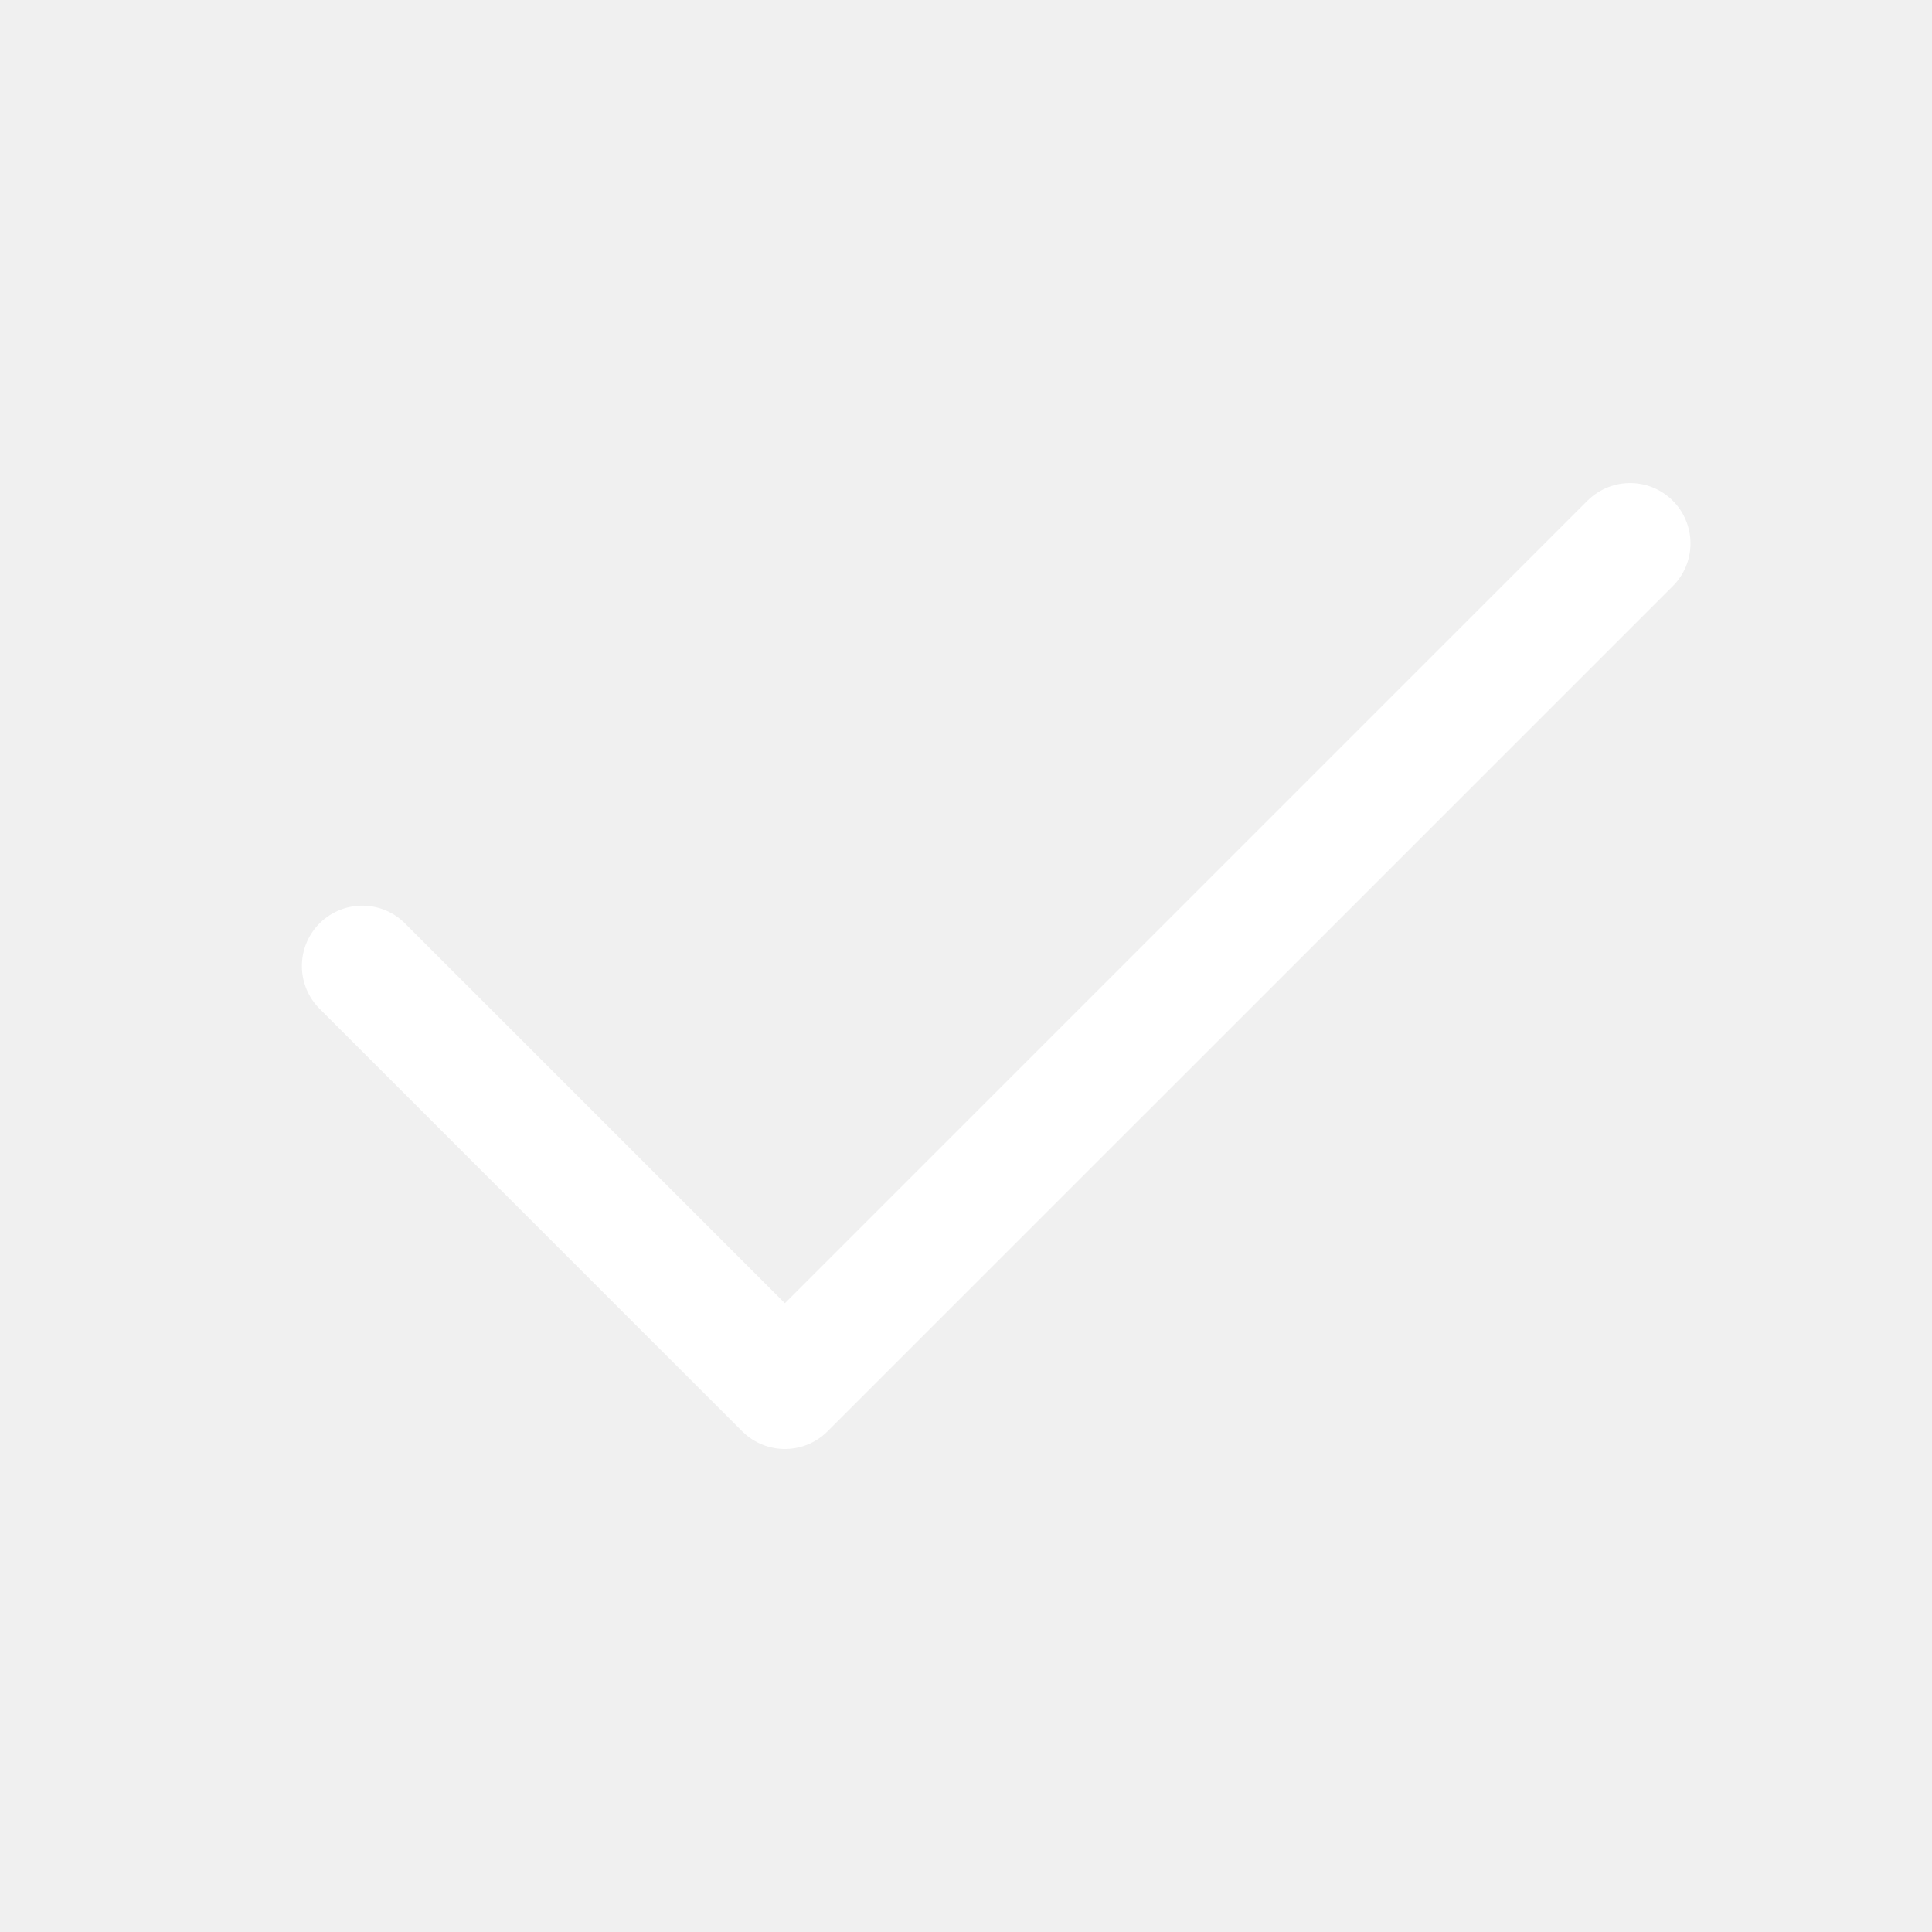
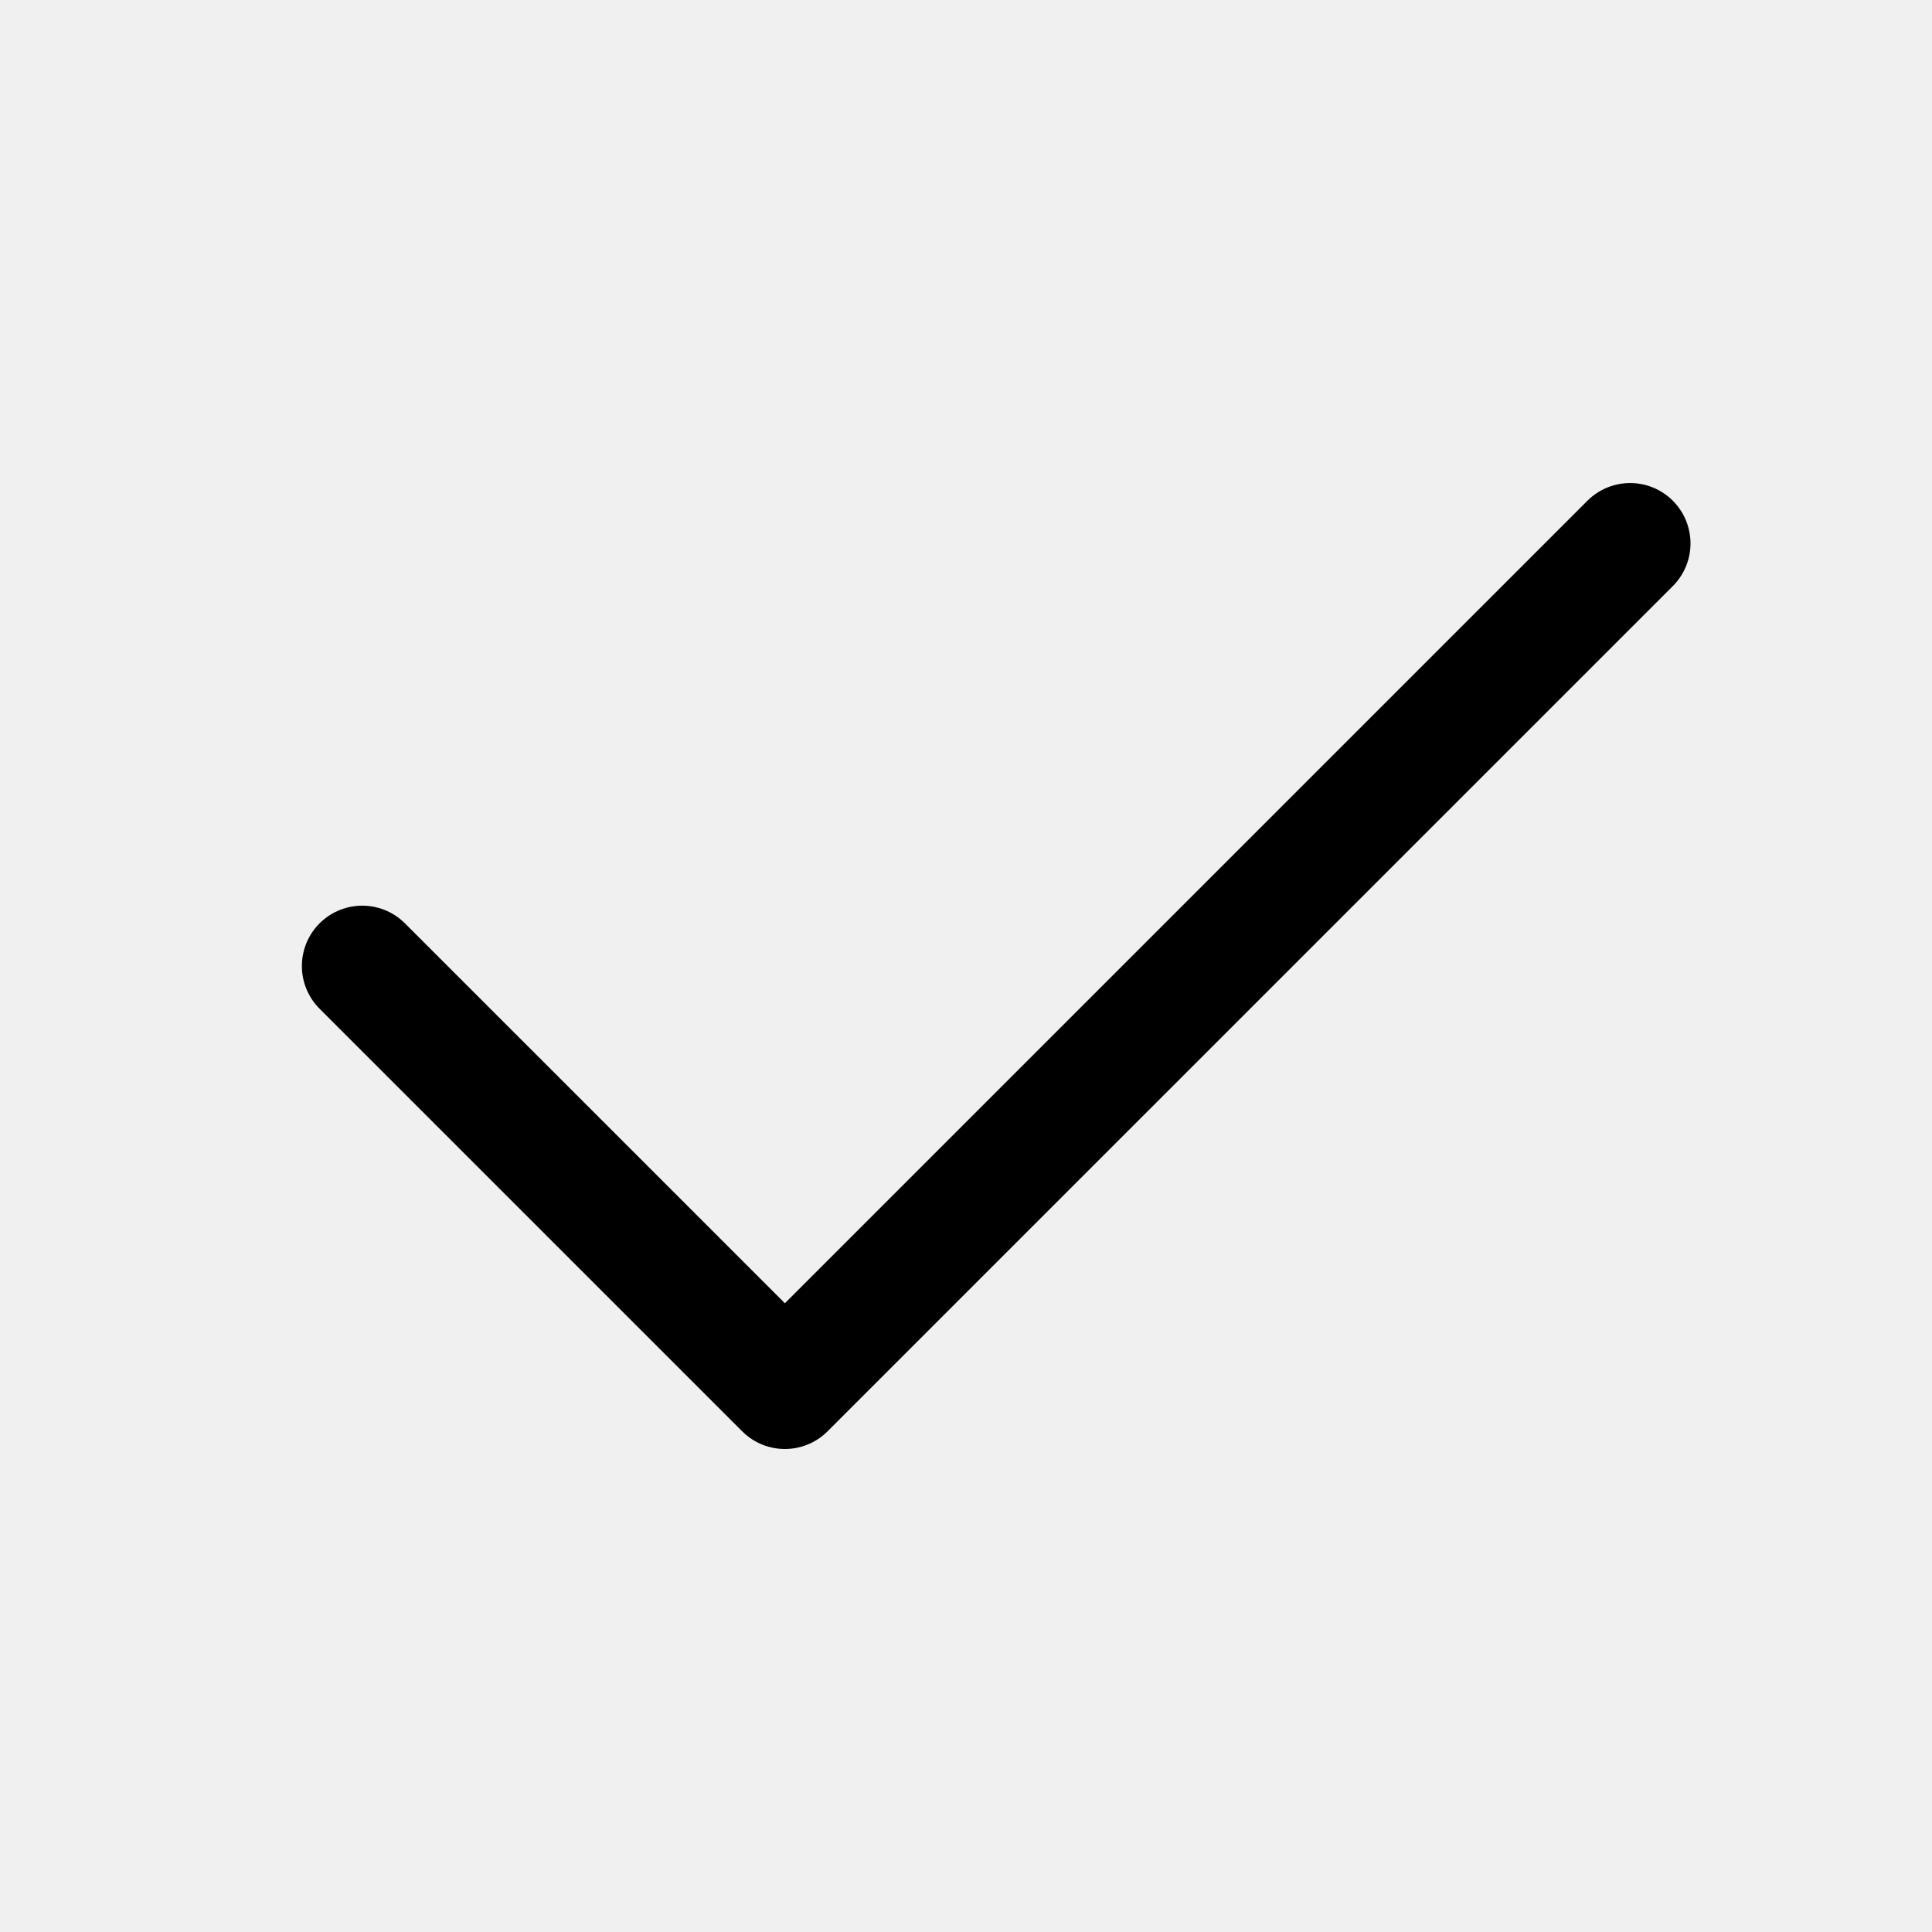
<svg xmlns="http://www.w3.org/2000/svg" viewBox="0 0 256 256">
-   <path fill="none" d="M0 0h256v256H0z" />
-   <path fill="none" stroke="#fff" stroke-linecap="round" stroke-linejoin="round" stroke-width="16" d="M216 72.005 104 184l-56-55.995" />
+   <rect width="256" height="256" fill="none" />
+   <polyline points="216 72.005 104 184 48 128.005" fill="none" stroke="currentColor" stroke-linecap="round" stroke-linejoin="round" stroke-width="16" />
</svg>
